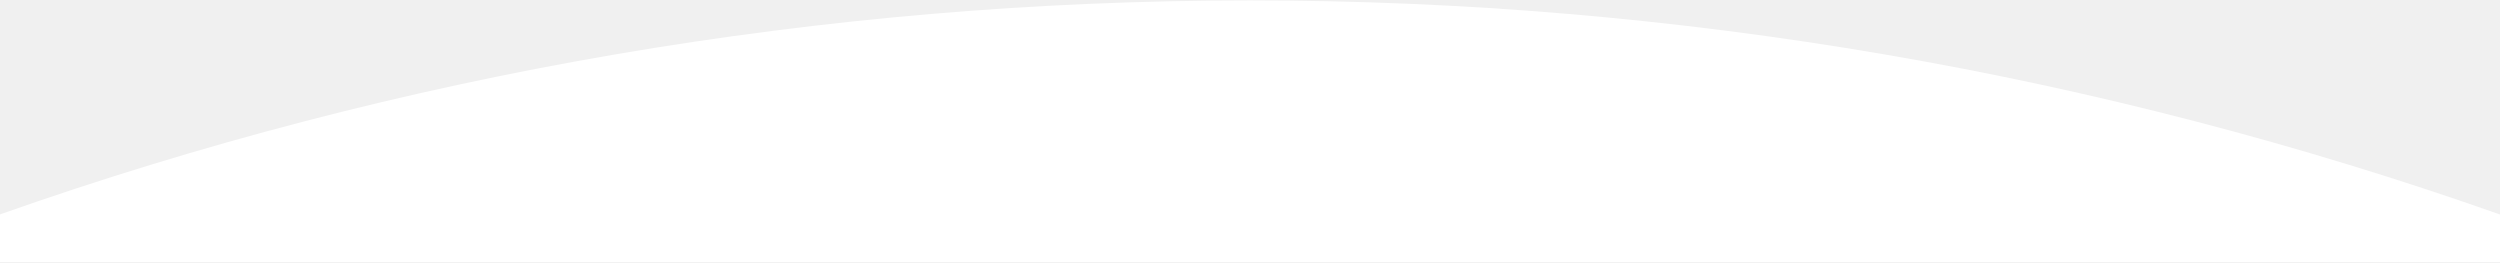
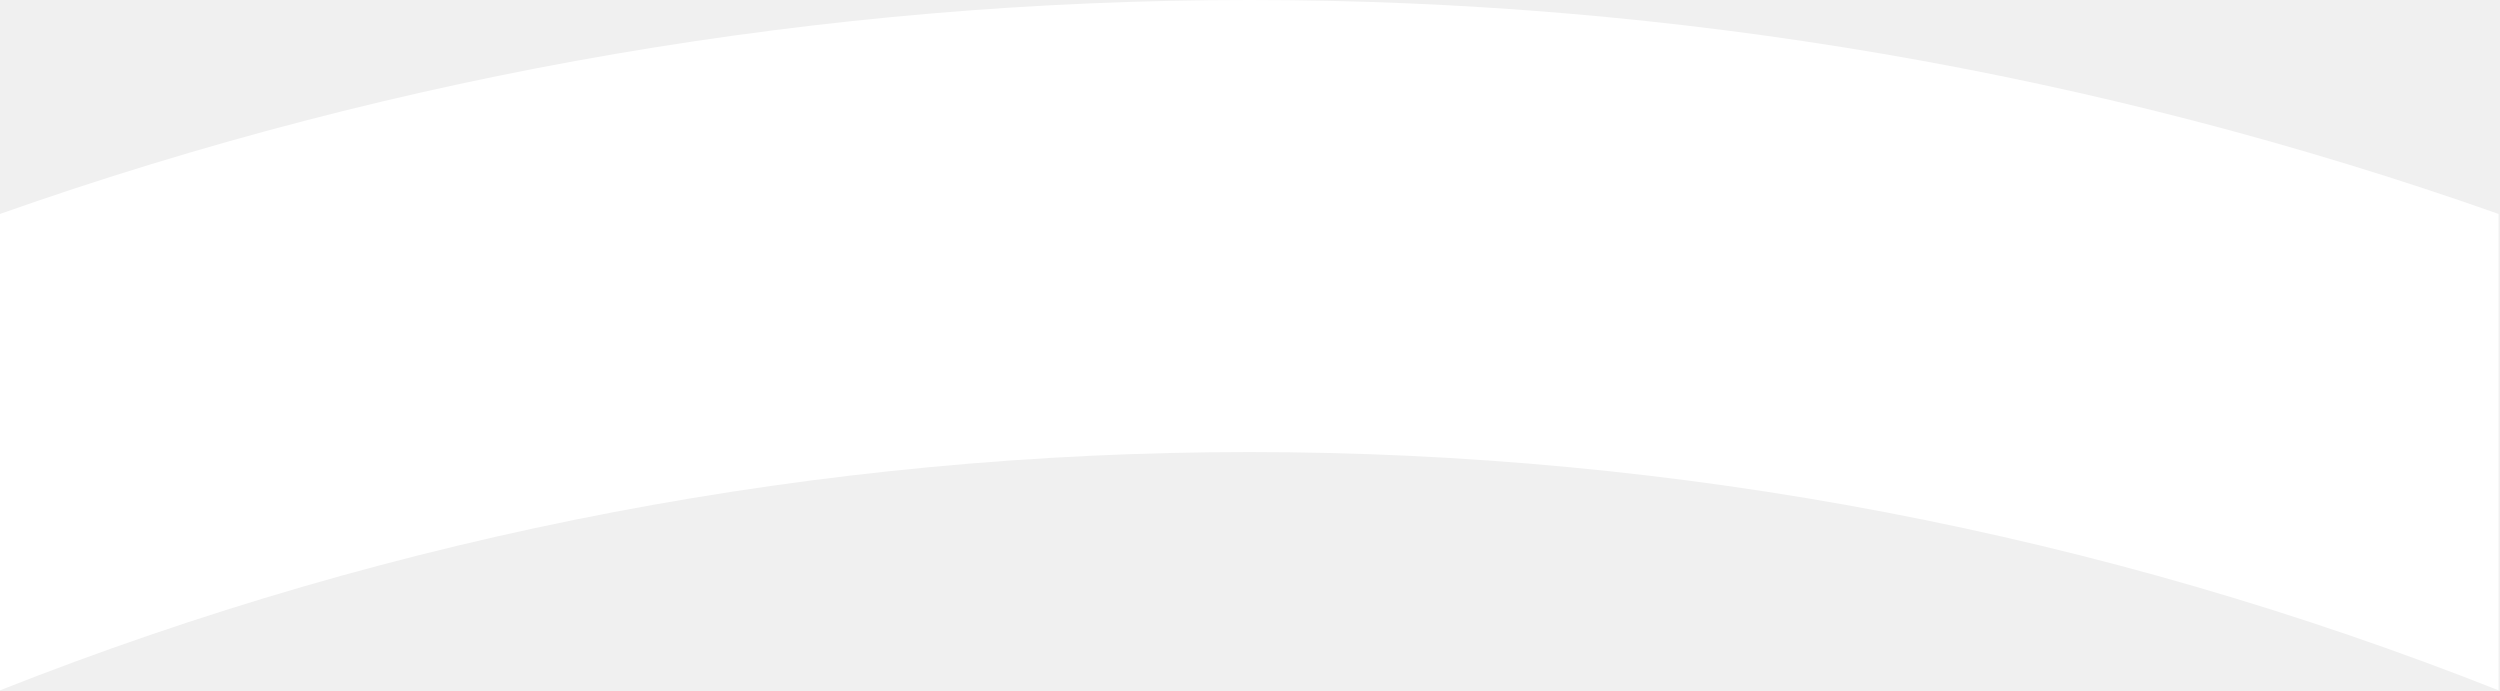
- <svg xmlns="http://www.w3.org/2000/svg" width="1440" height="151" viewBox="0 0 1440 151" fill="none">
-   <g clip-path="url(#clip0_19412_3004)">
-     <path d="M-0.167 123.563C28.683 113.386 57.734 103.818 86.99 94.876C116.24 85.928 145.672 77.6 175.276 69.902C204.886 62.204 234.641 55.136 264.547 48.699C294.453 42.261 324.485 36.459 354.636 31.297C384.787 26.131 415.037 21.61 445.38 17.73C475.724 13.844 506.136 10.61 536.62 8.021C567.099 5.428 597.62 3.485 628.182 2.188C658.75 0.891 689.328 0.24 719.917 0.24C750.511 0.24 781.089 0.891 811.651 2.188C842.214 3.485 872.735 5.428 903.219 8.021C933.698 10.61 964.11 13.844 994.458 17.73C1024.8 21.61 1055.05 26.131 1085.2 31.297C1115.35 36.459 1145.38 42.261 1175.29 48.699C1205.19 55.136 1234.95 62.204 1264.56 69.902C1294.17 77.6 1323.59 85.928 1352.85 94.876C1382.1 103.818 1411.15 113.386 1440 123.563V398.136C1425.71 392.48 1411.36 386.995 1396.95 381.678C1382.54 376.365 1368.06 371.219 1353.53 366.24C1338.99 361.266 1324.4 356.464 1309.75 351.829C1295.1 347.199 1280.4 342.74 1265.65 338.454C1250.89 334.173 1236.09 330.058 1221.24 326.12C1206.39 322.188 1191.49 318.423 1176.55 314.839C1161.61 311.251 1146.64 307.844 1131.61 304.61C1116.59 301.381 1101.54 298.324 1086.45 295.443C1071.35 292.568 1056.23 289.865 1041.08 287.344C1025.92 284.824 1010.74 282.48 995.531 280.313C980.318 278.152 965.083 276.167 949.828 274.36C934.573 272.558 919.297 270.928 904 269.485C888.703 268.037 873.396 266.771 858.068 265.688C842.745 264.605 827.406 263.699 812.063 262.975C796.714 262.251 781.36 261.709 766 261.35C750.641 260.985 735.281 260.808 719.917 260.808C704.552 260.808 689.193 260.985 673.833 261.35C658.474 261.709 643.12 262.251 627.776 262.975C612.427 263.699 597.094 264.605 581.766 265.688C566.443 266.777 551.13 268.037 535.833 269.485C520.542 270.928 505.266 272.558 490.005 274.36C474.75 276.167 459.516 278.152 444.307 280.313C429.094 282.48 413.912 284.824 398.755 287.344C383.604 289.865 368.479 292.568 353.386 295.443C338.297 298.324 323.24 301.381 308.219 304.61C293.198 307.844 278.219 311.256 263.281 314.839C248.344 318.423 233.448 322.188 218.599 326.12C203.745 330.058 188.943 334.173 174.193 338.454C159.438 342.74 144.735 347.199 130.089 351.829C115.438 356.464 100.844 361.266 86.308 366.24C71.776 371.219 57.297 376.365 42.886 381.678C28.469 386.995 14.12 392.48 -0.167 398.136V123.563Z" fill="white" />
-   </g>
-   <defs>
-     <clipPath id="clip0_19412_3004">
-       <rect width="1440" height="151" fill="white" />
-     </clipPath>
-   </defs>
+ <svg xmlns="http://www.w3.org/2000/svg" width="1441" height="398" viewBox="0 0 1441 398" fill="none">
+   <path d="M0 123.323C28.849 113.146 57.901 103.578 87.156 94.635C116.406 85.688 145.839 77.359 175.443 69.662C205.052 61.964 234.807 54.896 264.714 48.458C294.62 42.021 324.651 36.219 354.802 31.057C384.953 25.891 415.203 21.37 445.547 17.49C475.891 13.604 506.302 10.37 536.786 7.781C567.266 5.188 597.786 3.245 628.349 1.948C658.917 0.651 689.495 0 720.083 0C750.677 0 781.255 0.651 811.818 1.948C842.38 3.245 872.901 5.188 903.385 7.781C933.865 10.37 964.276 13.604 994.625 17.49C1024.97 21.37 1055.21 25.891 1085.37 31.057C1115.52 36.219 1145.55 42.021 1175.45 48.458C1205.36 54.896 1235.12 61.964 1264.72 69.662C1294.33 77.359 1323.76 85.688 1353.02 94.635C1382.27 103.578 1411.32 113.146 1440.17 123.323V397.896C1425.88 392.24 1411.53 386.755 1397.11 381.438C1382.7 376.125 1368.23 370.979 1353.69 366C1339.16 361.026 1324.56 356.224 1309.92 351.589C1295.27 346.958 1280.57 342.5 1265.81 338.214C1251.06 333.932 1236.26 329.818 1221.41 325.88C1206.55 321.948 1191.66 318.182 1176.72 314.599C1161.78 311.01 1146.8 307.604 1131.78 304.37C1116.76 301.141 1101.71 298.083 1086.61 295.203C1071.52 292.328 1056.4 289.625 1041.24 287.104C1026.09 284.583 1010.91 282.24 995.698 280.073C980.484 277.911 965.25 275.927 949.995 274.12C934.74 272.318 919.464 270.688 904.167 269.245C888.87 267.797 873.563 266.531 858.234 265.448C842.911 264.365 827.573 263.458 812.229 262.734C796.88 262.01 781.526 261.469 766.167 261.109C750.807 260.745 735.448 260.568 720.083 260.568C704.719 260.568 689.359 260.745 674 261.109C658.641 261.469 643.286 262.01 627.943 262.734C612.594 263.458 597.26 264.365 581.932 265.448C566.609 266.536 551.297 267.797 536 269.245C520.708 270.688 505.432 272.318 490.172 274.12C474.917 275.927 459.682 277.911 444.474 280.073C429.26 282.24 414.078 284.583 398.922 287.104C383.771 289.625 368.646 292.328 353.552 295.203C338.464 298.083 323.406 301.141 308.385 304.37C293.365 307.604 278.385 311.016 263.448 314.599C248.51 318.182 233.615 321.948 218.766 325.88C203.911 329.818 189.109 333.932 174.359 338.214C159.604 342.5 144.901 346.958 130.255 351.589C115.604 356.224 101.01 361.026 86.474 366C71.943 370.979 57.464 376.125 43.052 381.438C28.635 386.755 14.287 392.24 0 397.896V123.323Z" fill="white" />
</svg>
